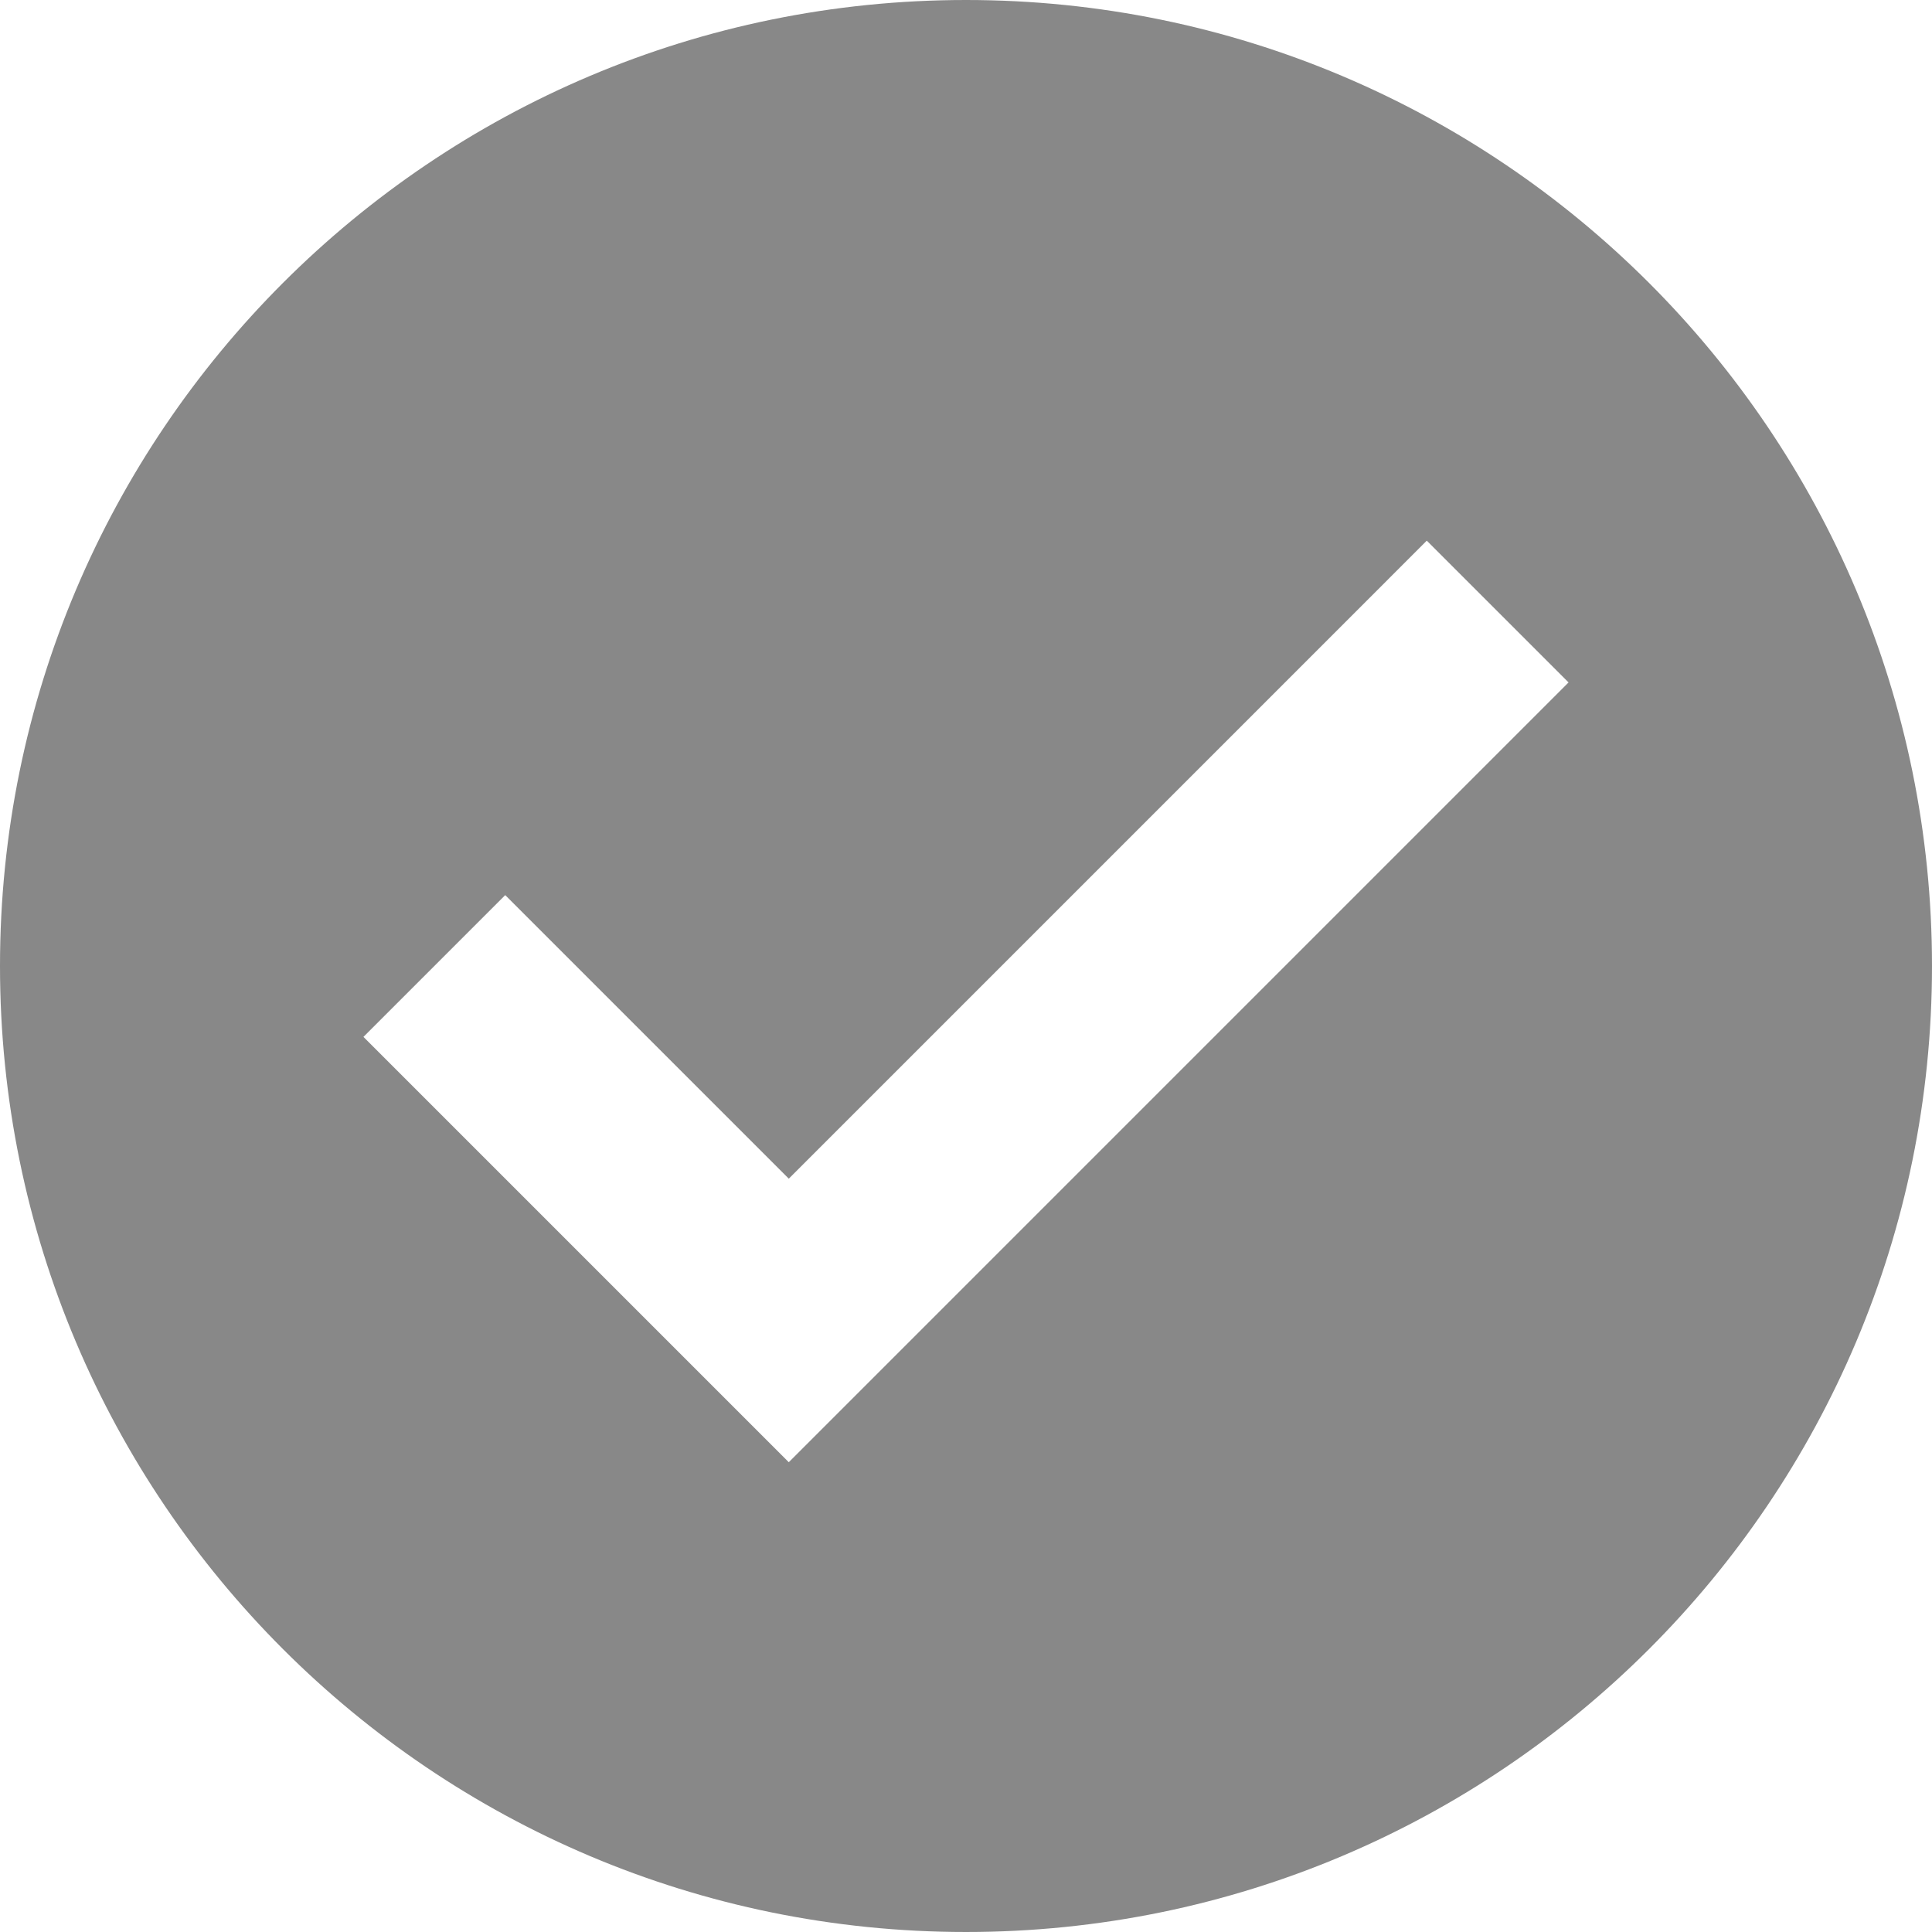
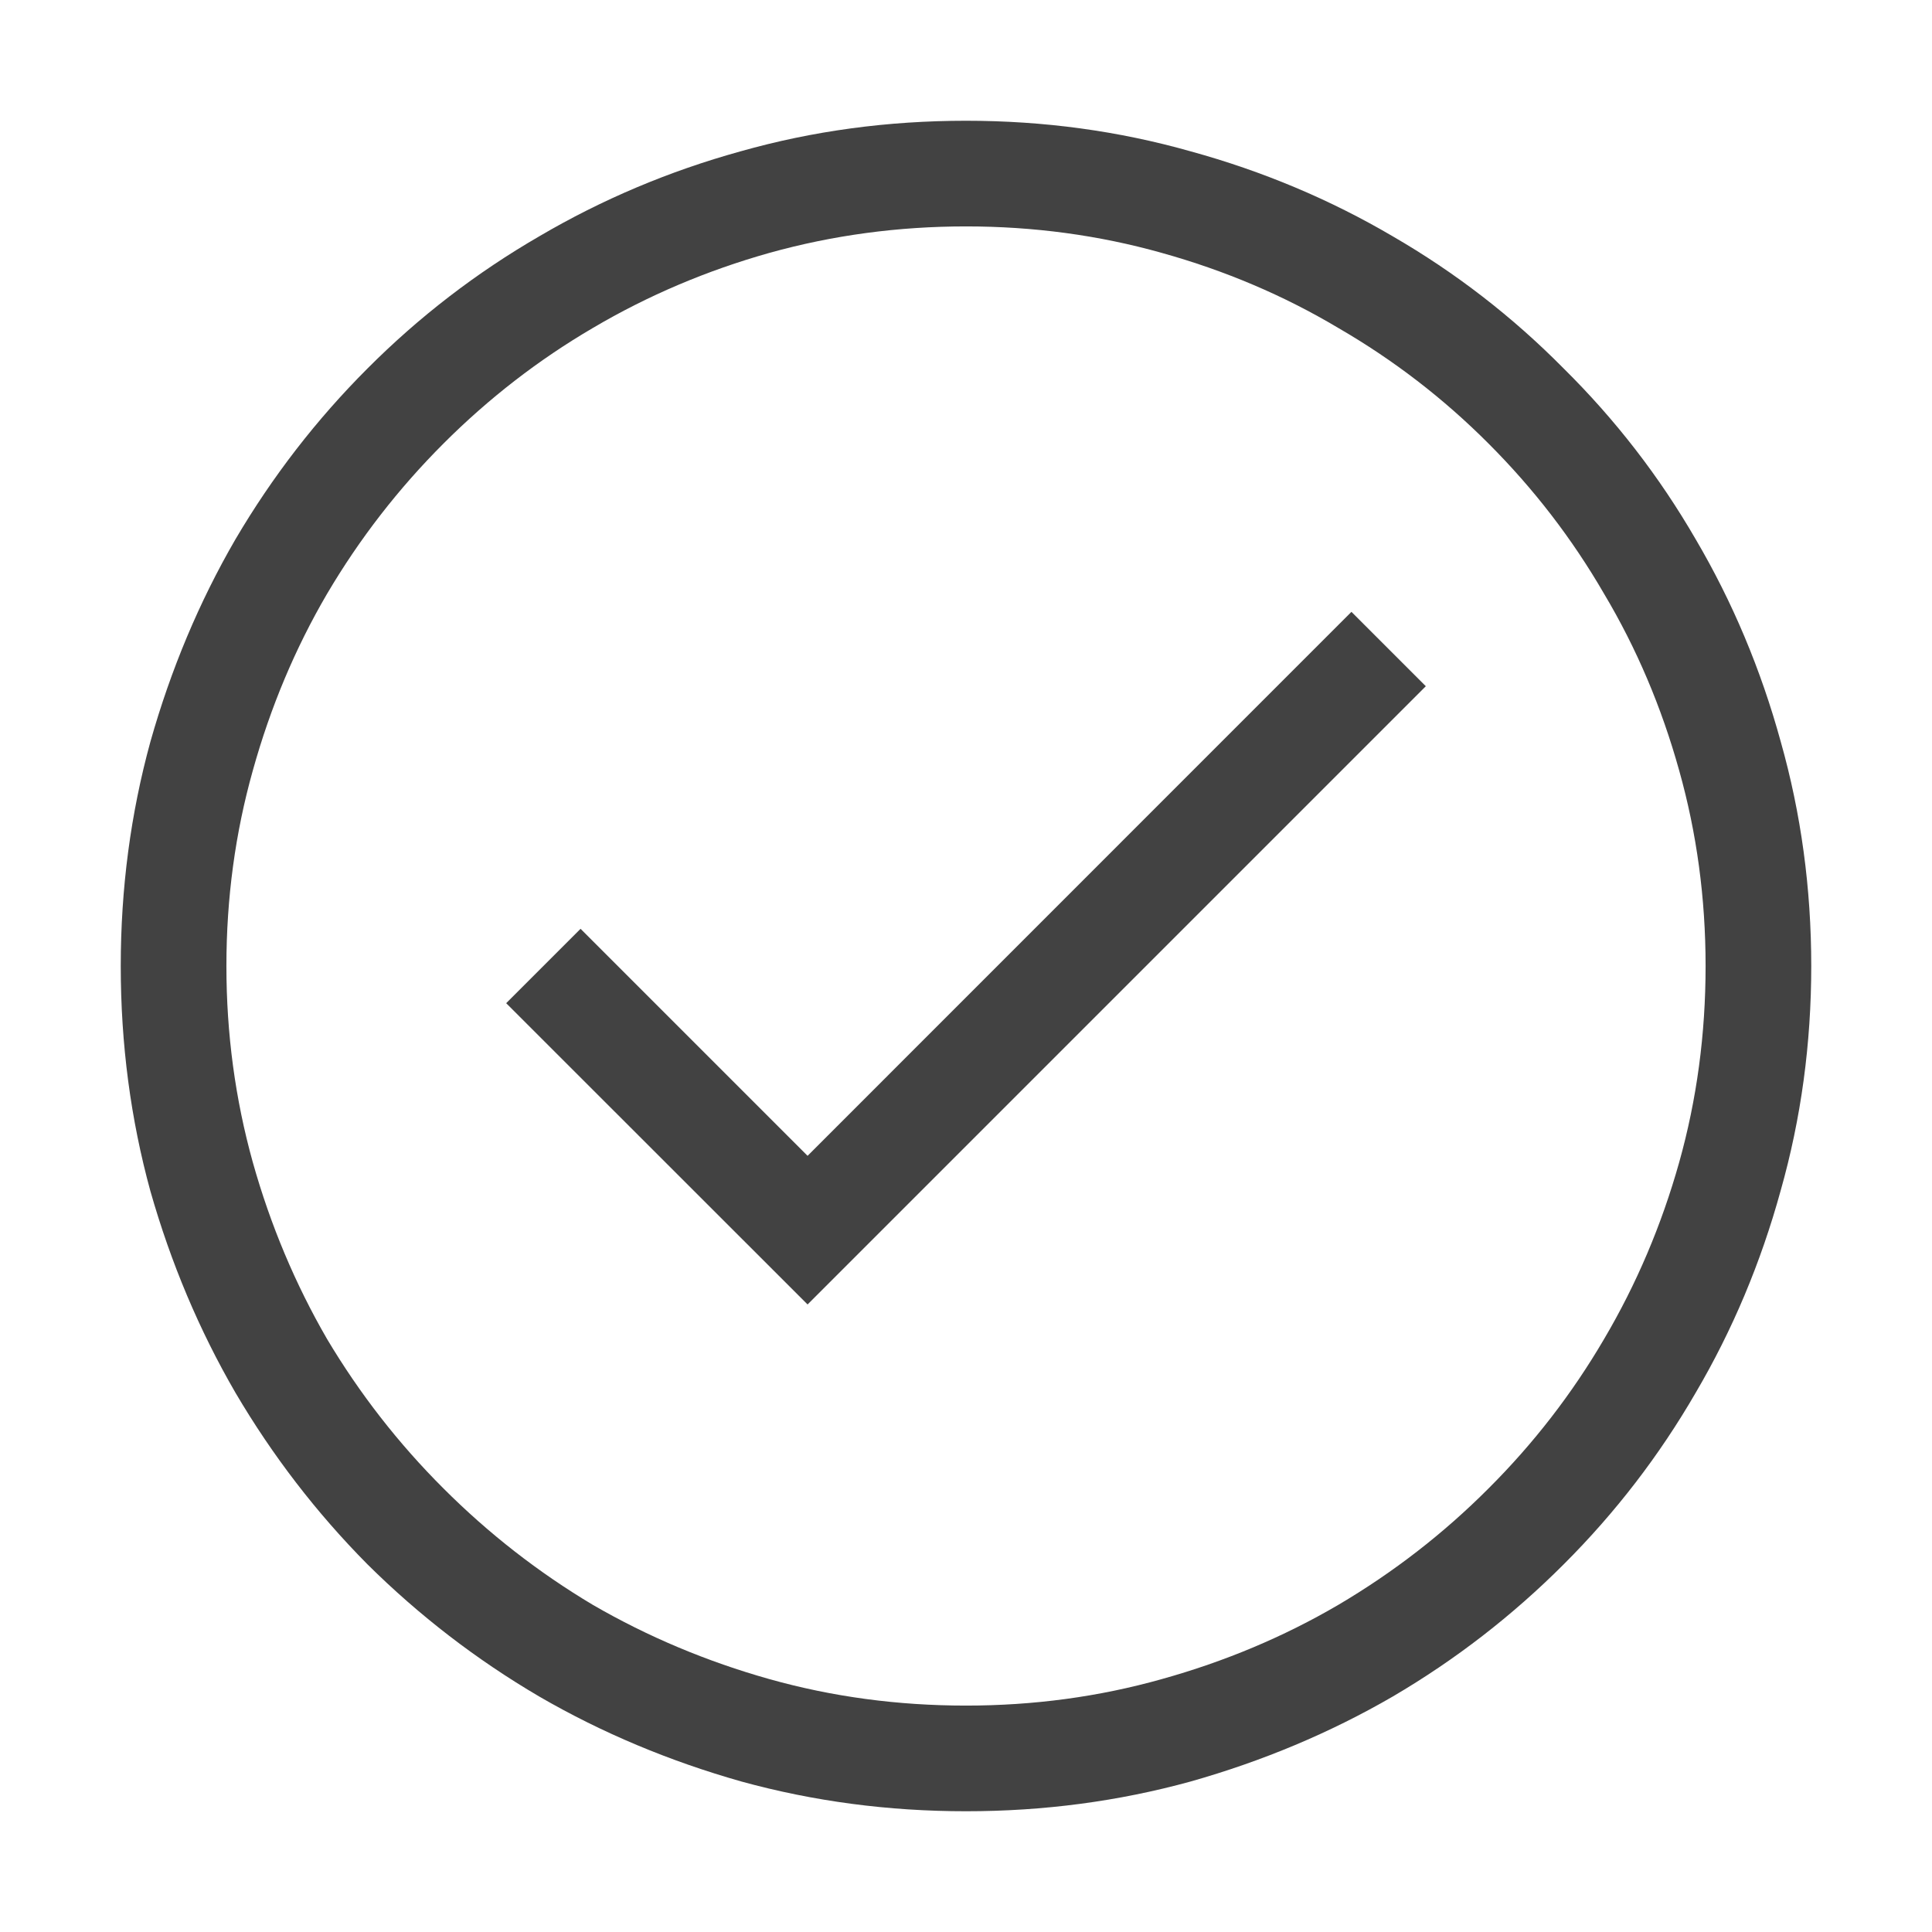
- <svg xmlns="http://www.w3.org/2000/svg" version="1.1" id="Layer_1" x="0px" y="0px" viewBox="0 0 426.667 426.667" style="enable-background:new 0 0 426.667 426.667;" xml:space="preserve">
-   <path style="fill:#888888;" d="M213.333,0C95.518,0,0,95.514,0,213.333s95.518,213.333,213.333,213.333  c117.828,0,213.333-95.514,213.333-213.333S331.157,0,213.333,0z M174.199,322.918l-93.935-93.931l31.309-31.309l62.626,62.622  l140.894-140.898l31.309,31.309L174.199,322.918z" />
+ <svg xmlns="http://www.w3.org/2000/svg" width="16" height="16" viewBox="0 0 16 16" fill="none">
+   <path d="M11.192 5.067L11.808 5.683L6.688 10.803L4.192 8.308L4.808 7.692L6.688 9.572L11.192 5.067ZM8 1C8.643 1 9.262 1.084 9.859 1.253C10.456 1.417 11.015 1.652 11.534 1.957C12.054 2.258 12.525 2.622 12.949 3.051C13.378 3.475 13.742 3.946 14.043 4.466C14.348 4.985 14.583 5.544 14.747 6.141C14.916 6.738 15 7.357 15 8C15 8.643 14.916 9.262 14.747 9.859C14.583 10.456 14.348 11.015 14.043 11.534C13.742 12.054 13.378 12.528 12.949 12.956C12.525 13.38 12.054 13.745 11.534 14.05C11.015 14.351 10.456 14.585 9.859 14.754C9.262 14.918 8.643 15 8 15C7.357 15 6.738 14.918 6.141 14.754C5.544 14.585 4.985 14.351 4.466 14.05C3.946 13.745 3.472 13.38 3.044 12.956C2.62 12.528 2.256 12.054 1.95 11.534C1.649 11.015 1.415 10.459 1.246 9.866C1.082 9.269 1 8.647 1 8C1 7.357 1.082 6.738 1.246 6.141C1.415 5.544 1.649 4.985 1.95 4.466C2.256 3.946 2.62 3.475 3.044 3.051C3.472 2.622 3.946 2.258 4.466 1.957C4.985 1.652 5.541 1.417 6.134 1.253C6.731 1.084 7.353 1 8 1ZM8 14.125C8.561 14.125 9.101 14.052 9.62 13.906C10.144 13.76 10.632 13.555 11.083 13.291C11.539 13.022 11.954 12.701 12.327 12.327C12.701 11.954 13.02 11.541 13.284 11.09C13.553 10.634 13.76 10.146 13.906 9.627C14.052 9.107 14.125 8.565 14.125 8C14.125 7.439 14.052 6.899 13.906 6.38C13.76 5.856 13.553 5.368 13.284 4.917C13.02 4.461 12.701 4.047 12.327 3.673C11.954 3.299 11.539 2.98 11.083 2.716C10.632 2.447 10.144 2.24 9.62 2.094C9.101 1.948 8.561 1.875 8 1.875C7.439 1.875 6.897 1.948 6.373 2.094C5.854 2.24 5.366 2.447 4.91 2.716C4.459 2.98 4.047 3.299 3.673 3.673C3.299 4.047 2.978 4.461 2.709 4.917C2.445 5.368 2.24 5.856 2.094 6.38C1.948 6.899 1.875 7.439 1.875 8C1.875 8.561 1.948 9.103 2.094 9.627C2.24 10.146 2.445 10.634 2.709 11.09C2.978 11.541 3.299 11.954 3.673 12.327C4.047 12.701 4.459 13.022 4.91 13.291C5.366 13.555 5.854 13.76 6.373 13.906C6.893 14.052 7.435 14.125 8 14.125Z" fill="#424242" />
</svg>
